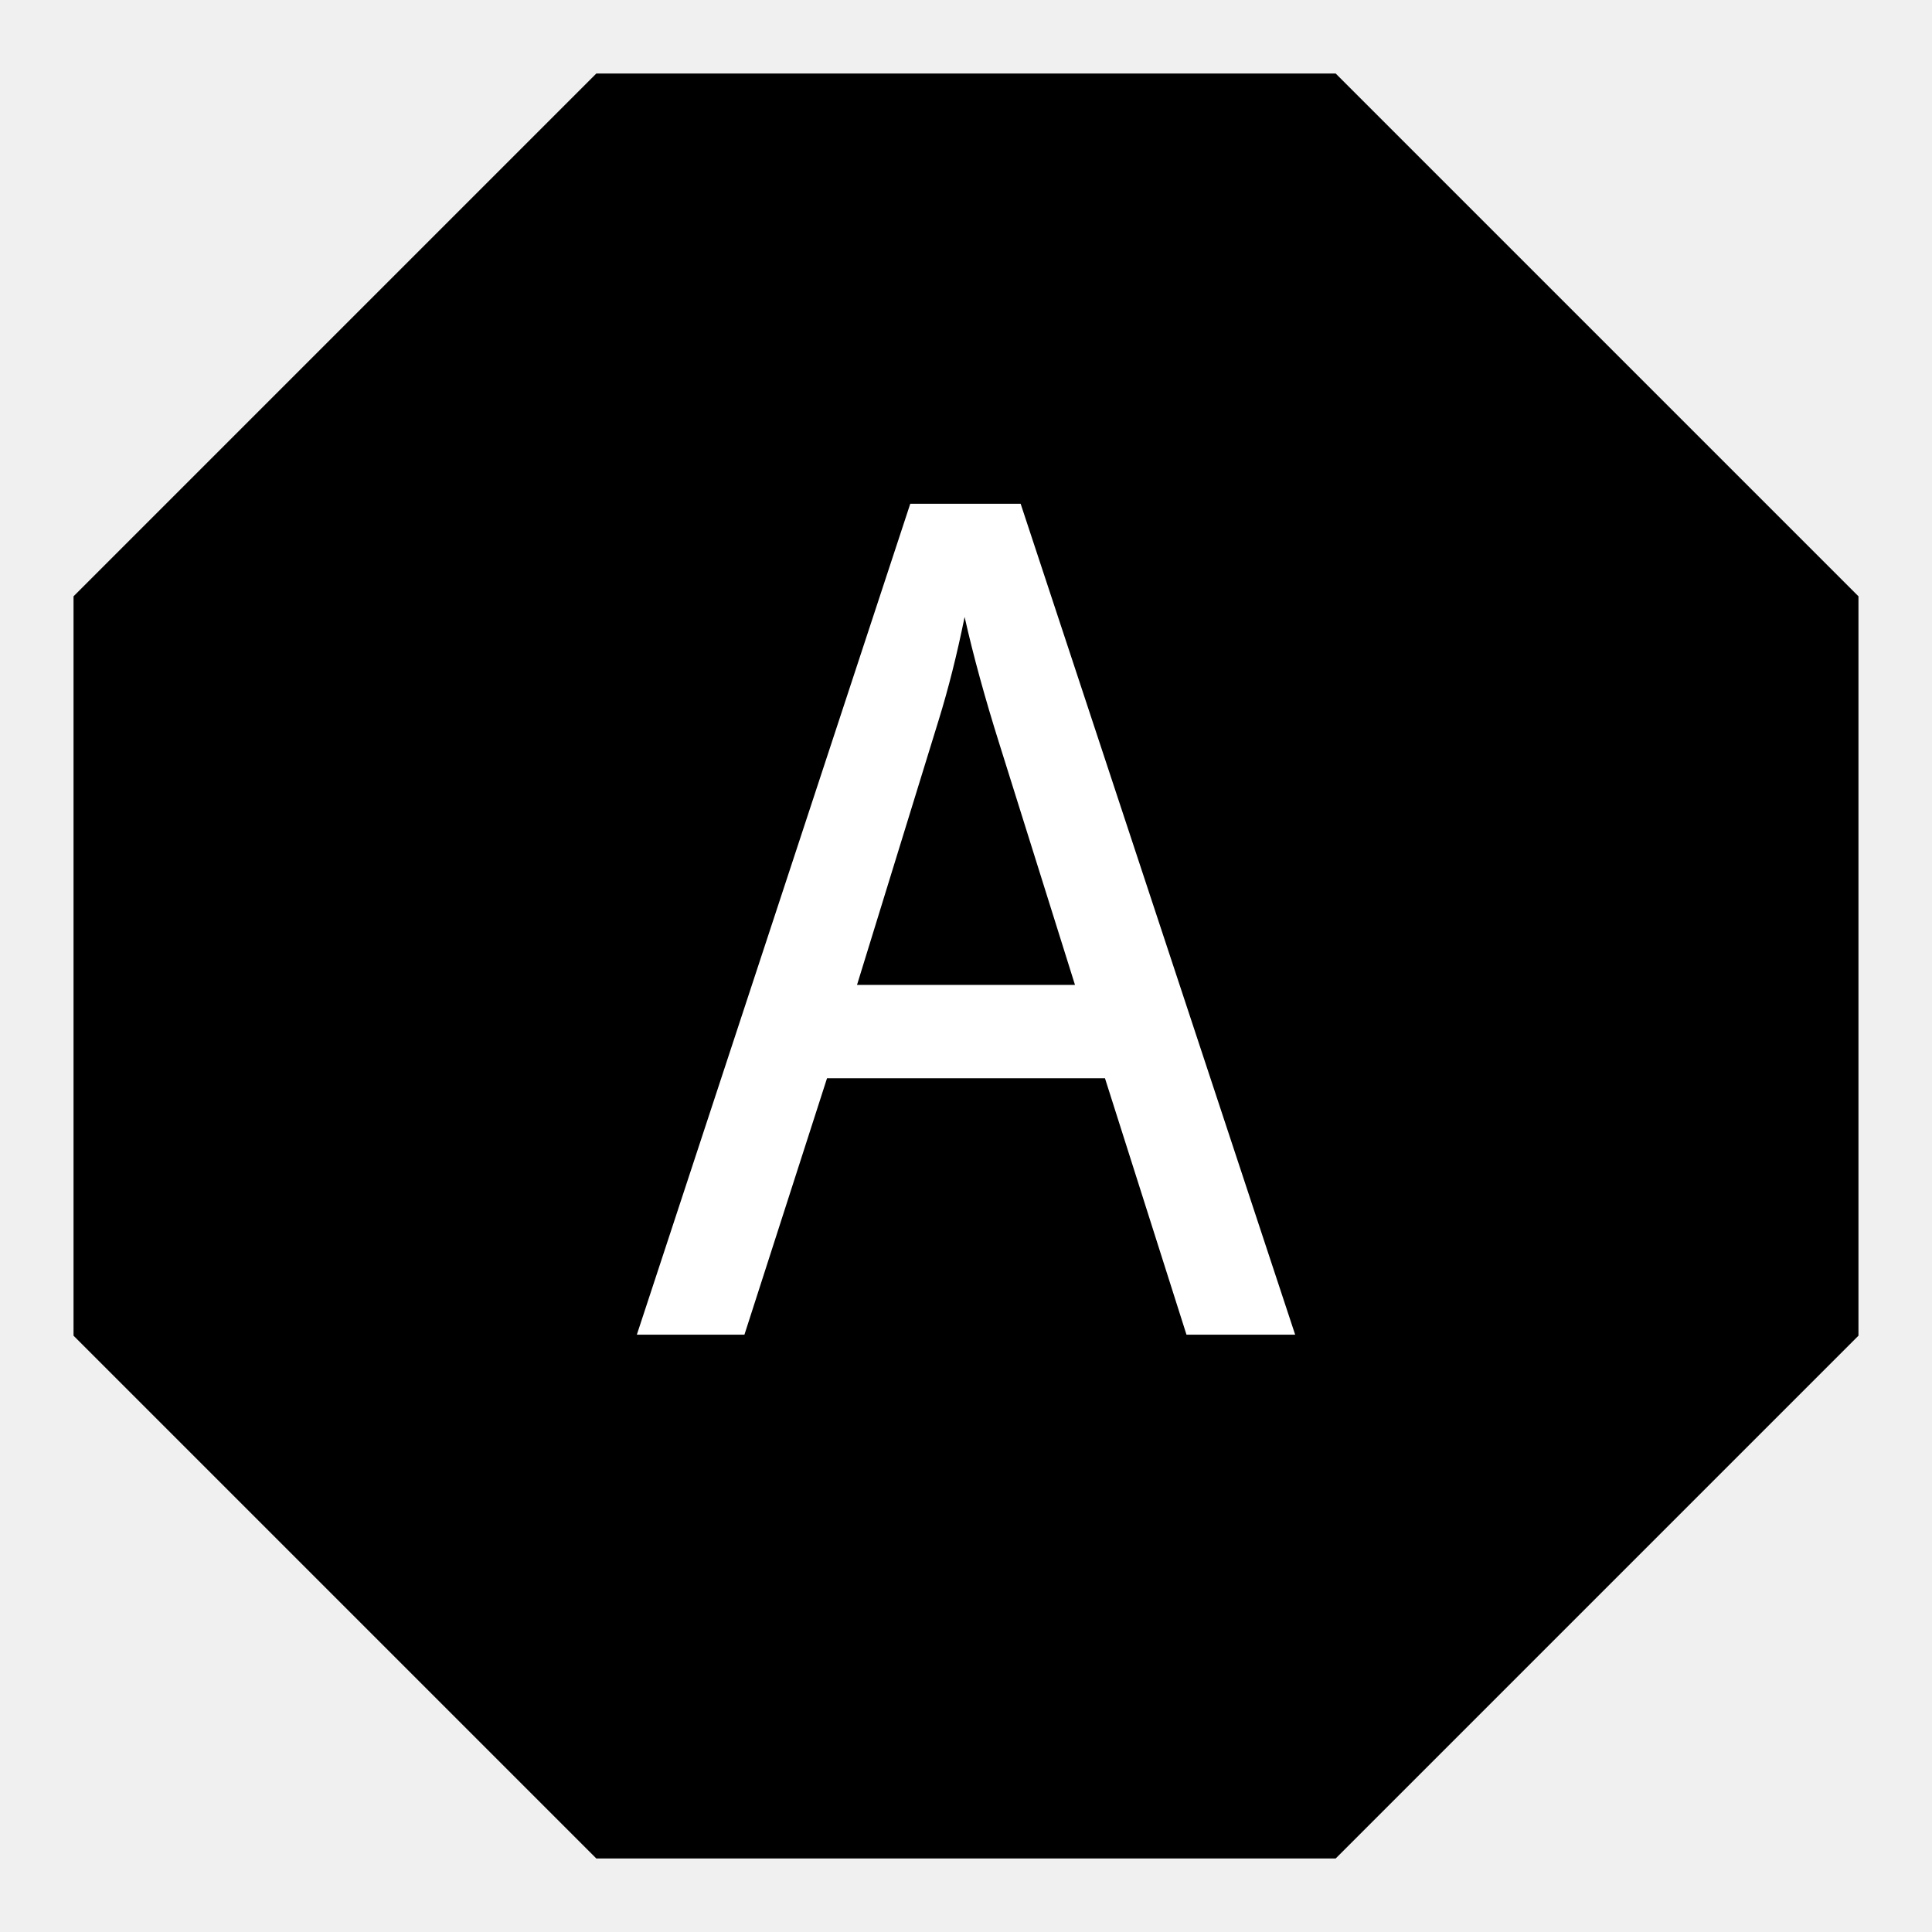
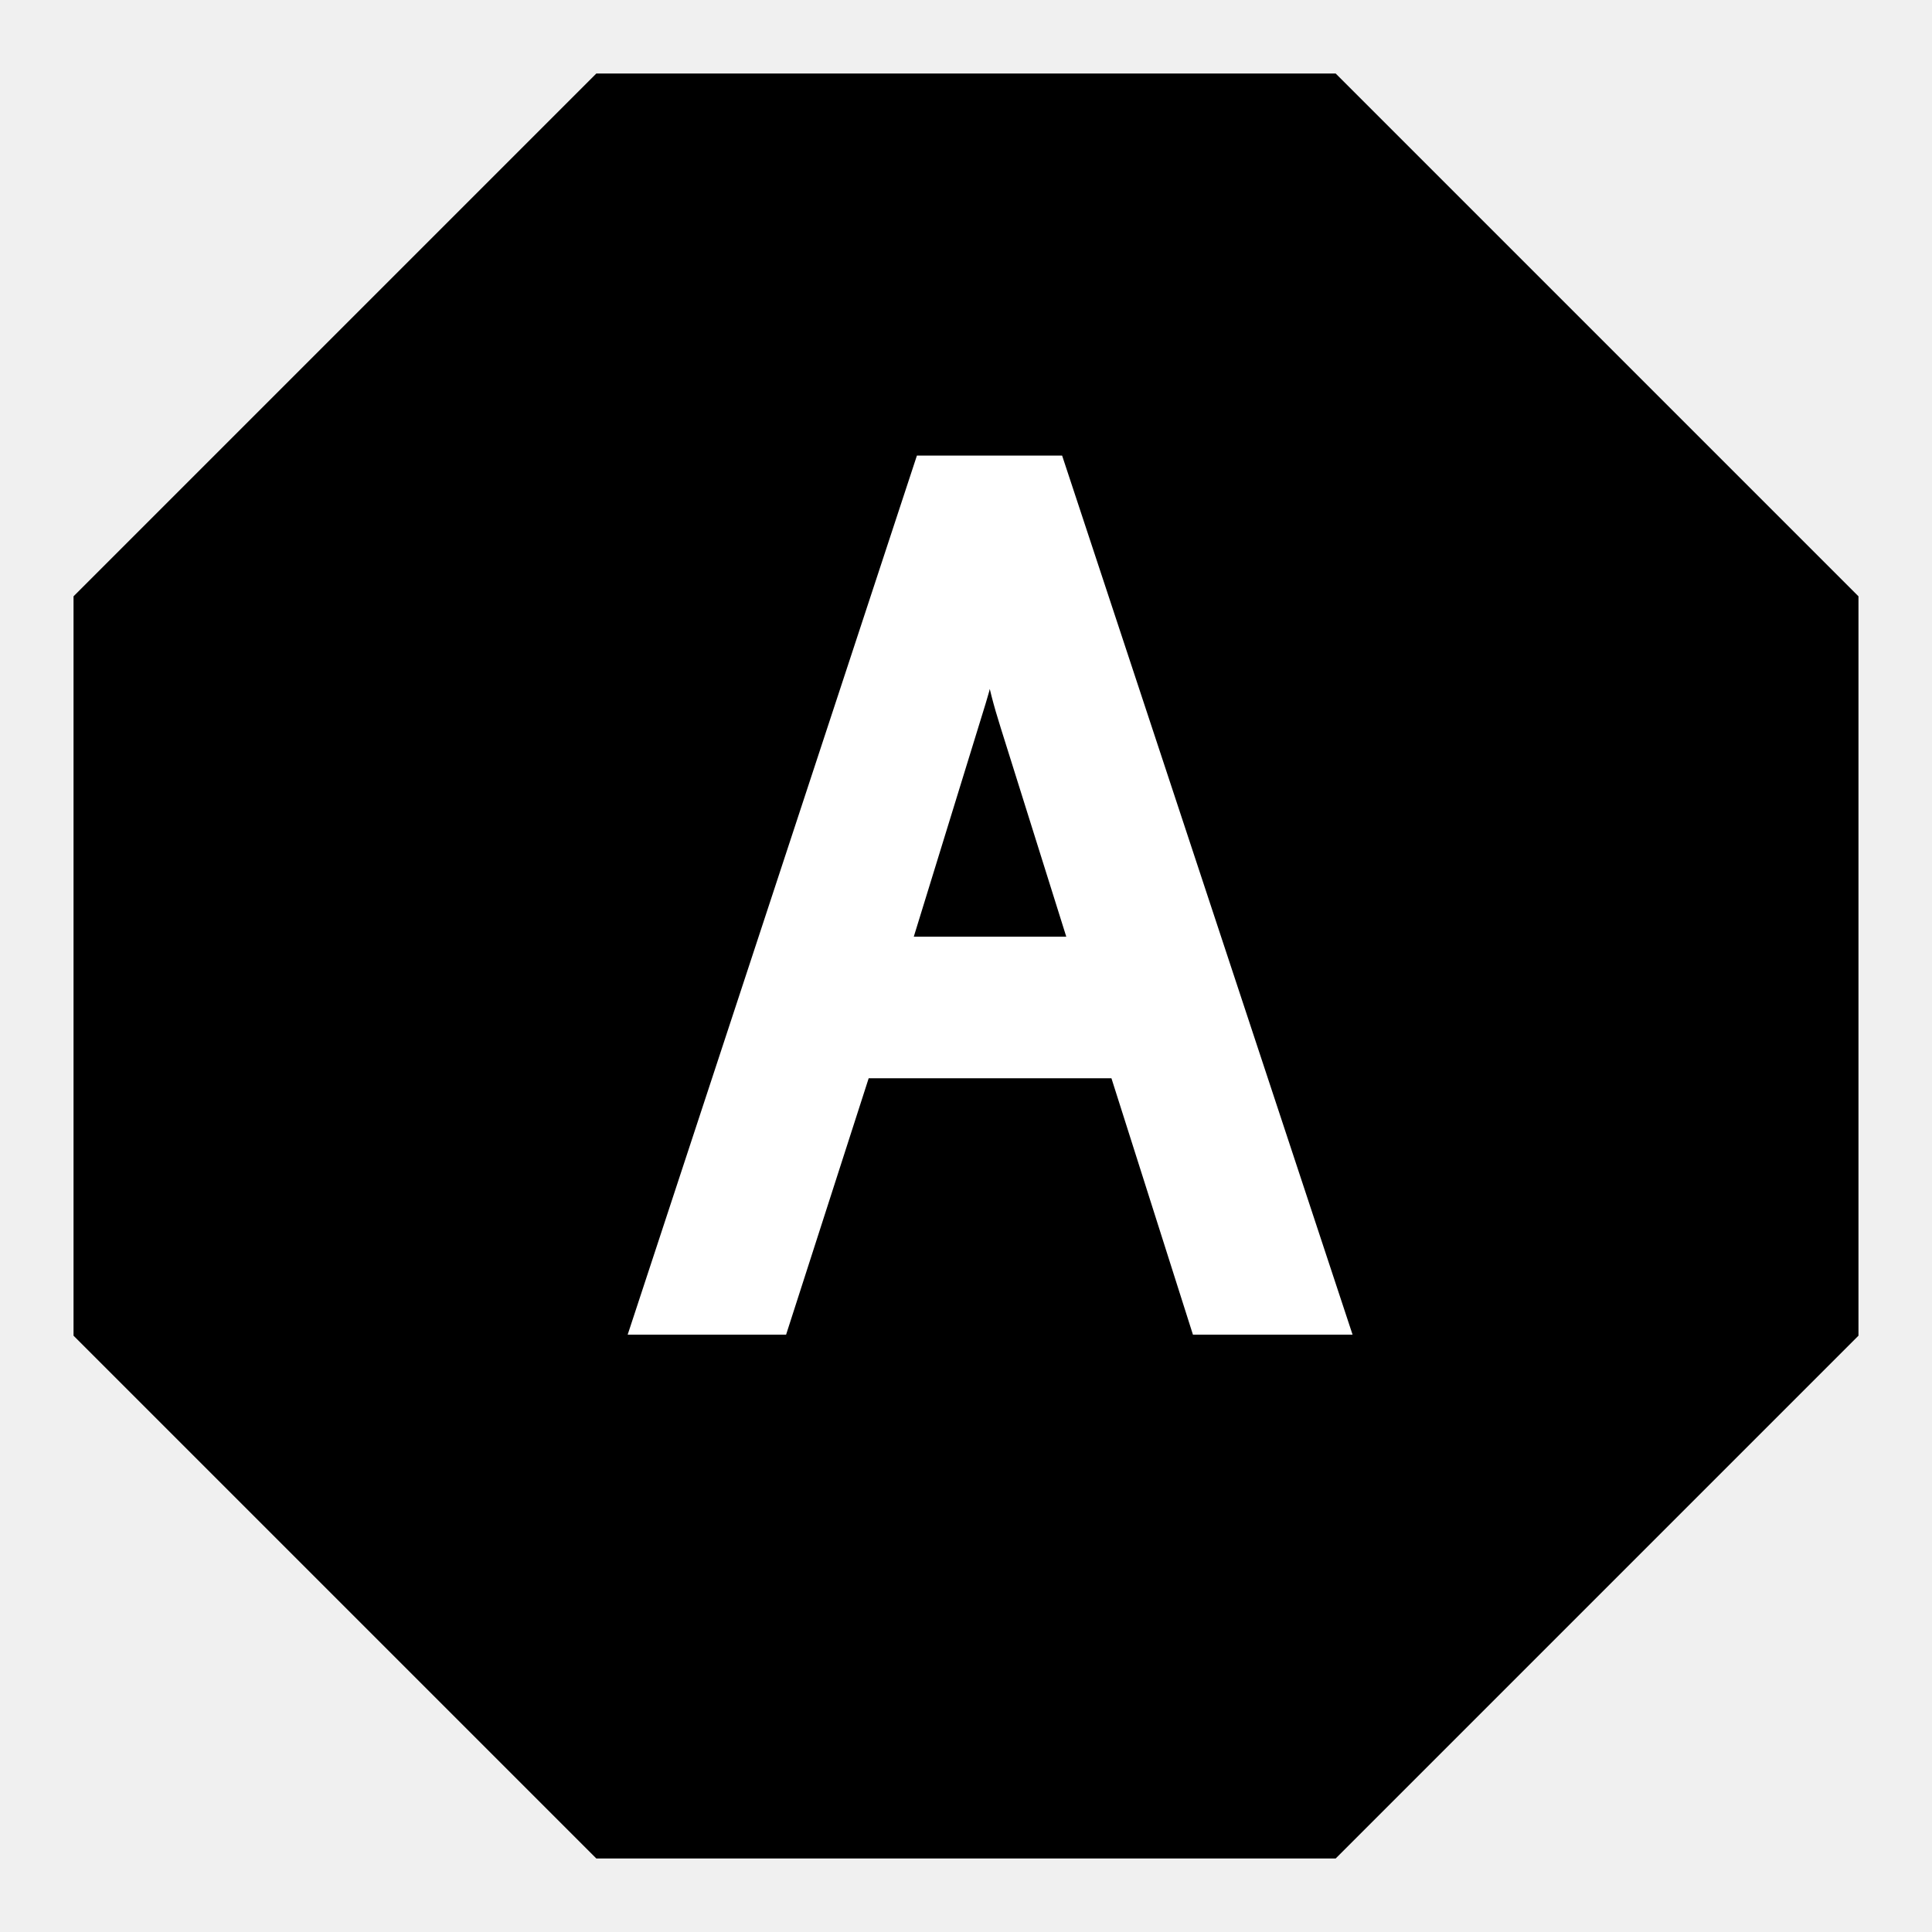
<svg xmlns="http://www.w3.org/2000/svg" width="100%" height="100%" viewBox="0 0 500 500" version="1.1" xml:space="preserve" style="fill-rule:evenodd;clip-rule:evenodd;stroke-linejoin:round;stroke-miterlimit:2;">
  <path d="M154.329,19.03l191.342,0l135.299,135.299l-0,191.342l-135.299,135.299l-191.342,-0l-135.299,-135.299l0,-191.342l135.299,-135.299Z" style="fill:#000000;" />
-   <text x="50%" y="53%" font-size="300px" font-weight="600" dominant-baseline="middle" text-anchor="middle" style="fill:#FFFFFF;font-family:'Noto Mono', 'Noto Sans Mono'">A</text>
+   <text x="50%" y="53%" font-size="300px" font-weight="700" dominant-baseline="middle" text-anchor="middle" style="fill:#FFFFFF;font-family:'Noto Mono', 'Noto Sans Mono'">A</text>
</svg>
